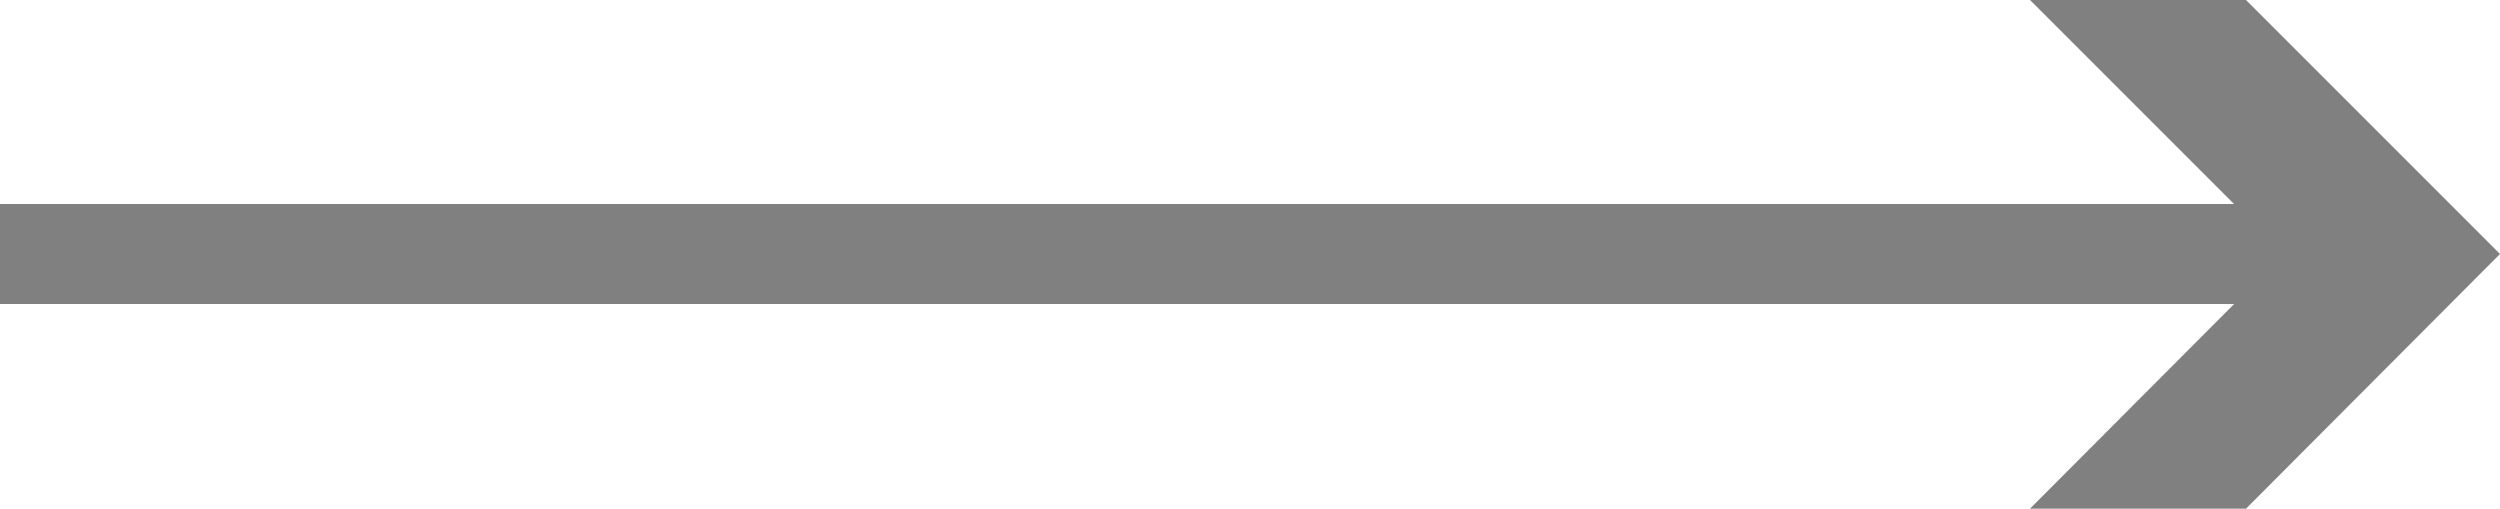
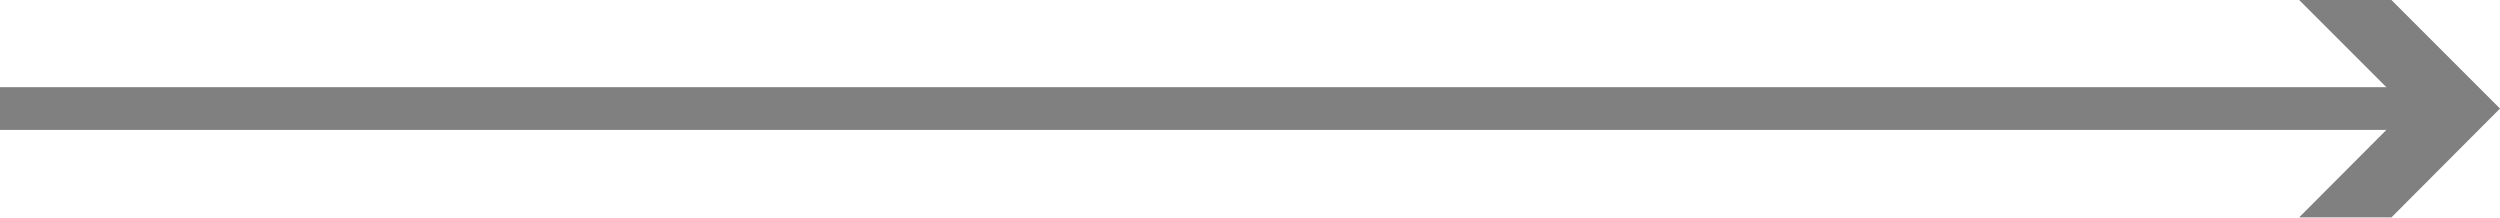
- <svg xmlns="http://www.w3.org/2000/svg" viewBox="0 0 37.5 7.63">
+ <svg xmlns="http://www.w3.org/2000/svg" viewBox="0 0 87.75 7.63">
  <defs>
    <style>.cls-1{fill:none;stroke:#808081;stroke-miterlimit:10;stroke-width:1.5px;}.cls-2{fill:#808081;}</style>
  </defs>
  <g id="Layer_2" data-name="Layer 2">
    <g id="Layer_9" data-name="Layer 9">
-       <line class="cls-1" y1="3.81" x2="34.93" y2="3.81" />
-       <polygon class="cls-2" points="30.45 7.63 34.26 3.81 30.45 0 33.69 0 37.5 3.81 33.69 7.63 30.45 7.63" />
+       <line class="cls-1" y1="3.81" x2="85.18" y2="3.81" />
+       <polygon class="cls-2" points="80.7 7.63 84.51 3.81 80.7 0 83.94 0 87.75 3.81 83.94 7.63 80.7 7.63" />
    </g>
  </g>
</svg>
